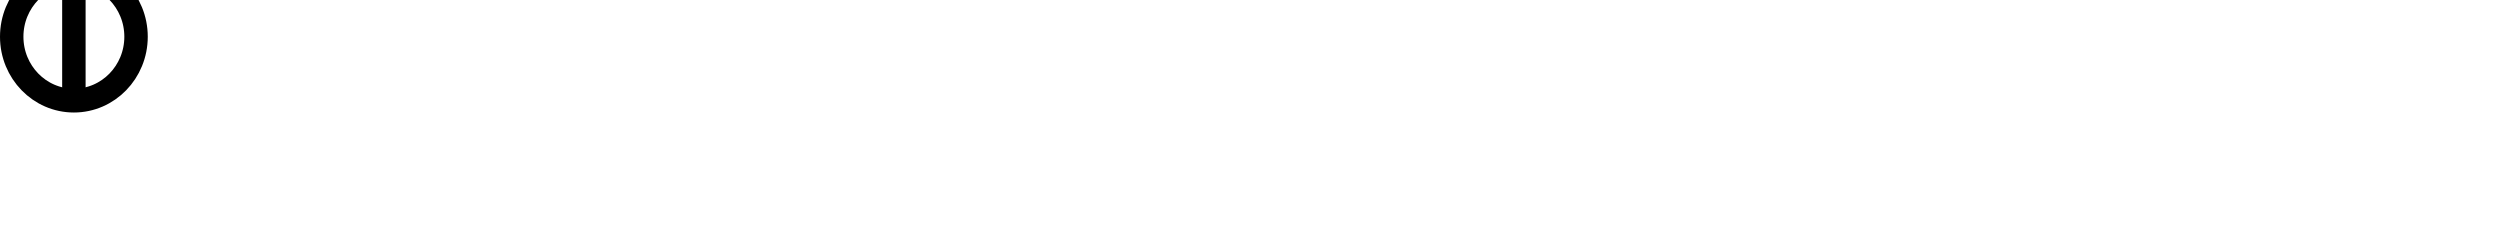
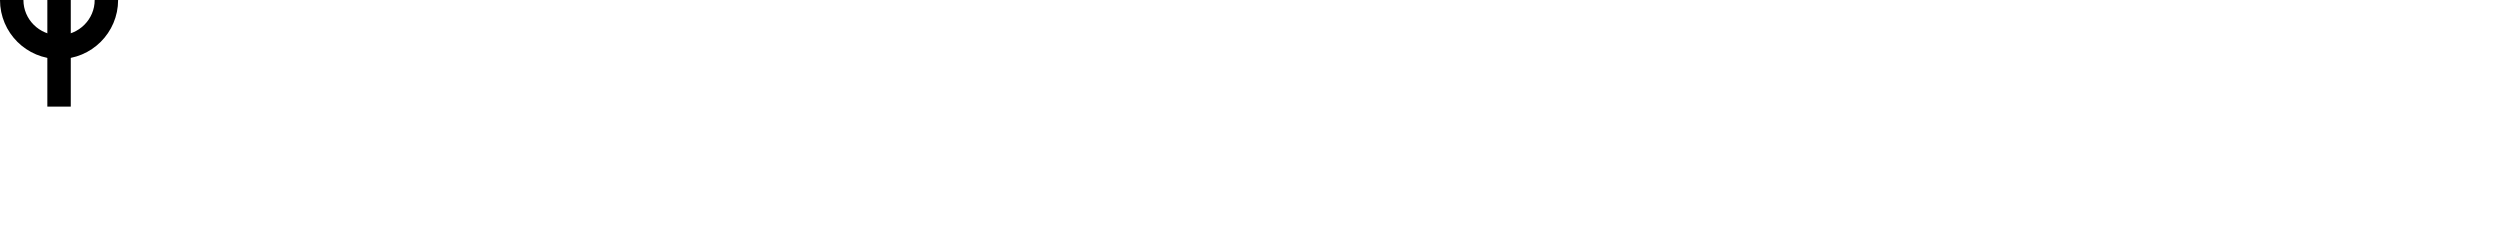
<svg xmlns="http://www.w3.org/2000/svg" width="200" height="20" viewBox="0 0 200 20" version="1.1" id="svg3807">
  <defs id="defs3804" />
  <g id="layer1" transform="translate(0,-291.7083)">
    <g transform="matrix(1.172932,0,0,-0.9520283,-583.8196,-1486.07)" id="g10351" style="stroke-width:1.788;stroke-miterlimit:4;stroke-dasharray:none">
      <g transform="matrix(0.9094024,0,0,1.120415,45.09442,226.1223)" id="g10351-0" style="stroke-width:1.789;stroke-miterlimit:4;stroke-dasharray:none">
        <g id="g2601" transform="matrix(0.8925618,0,0,0.8925266,53.47671,-202.8362)" style="stroke-width:2.005">
          <g transform="matrix(0.9161032,0,0,-0.9078513,101.9969,-4745.411)" id="g14246" style="stroke-width:2.177;stroke-miterlimit:4;stroke-dasharray:none">
            <g transform="matrix(1.222974,0,0,1.234139,-146.3597,738.2648)" id="g14253">
              <g transform="translate(-39.3611,1.9848)" id="g14264" style="stroke-width:1.772;stroke-miterlimit:4;stroke-dasharray:none">
                <g id="g10359-10-8" transform="matrix(1,0,0,-1,-52.73343,-5050.882)" style="stroke-width:1.772;stroke-miterlimit:4;stroke-dasharray:none">
                  <g transform="matrix(1,0,0,-1,9.453375,-5051.509)" id="g14371">
                    <g id="g10364-8-3" transform="matrix(1,0,0,-1,-48.16121,-5051.049)" />
                    <g transform="translate(-27.1658,1.5491)" id="g14427">
                      <g id="g10367-880-7" transform="matrix(1,0,0,-1,-48.16121,-5051.049)" />
                      <g transform="translate(-45.4538,2.7243)" id="g14438">
                        <g id="g10370-7-5" transform="matrix(1,0,0,-1,-48.16121,-5051.049)" />
                        <g transform="translate(-30.4313,0.6037)" id="g14451">
                          <g id="g12601" style="stroke-width:2.605;stroke-miterlimit:4;stroke-dasharray:none" transform="matrix(0.6486516,0,0,0.7128036,230.9036,-908.8502)">
                            <g style="stroke-width:1.48;stroke-miterlimit:4;stroke-dasharray:none" transform="matrix(1.846011,0,0,-1.679871,592.5355,-3070.463)" id="g4509-93-8">
                              <g id="g20055" transform="matrix(0.8002002,0,0,0.8223537,5.468814,10.95793)" style="stroke-width:1.824">
                                <g id="g20314" transform="matrix(0.9998634,0,0,-1,0.00611664,131.9087)" style="stroke-width:1.824">
                                  <g id="g1248" transform="matrix(0.4865709,0,0,0.481358,19.61969,44.79501)" style="stroke-width:3.769;stroke-miterlimit:4;stroke-dasharray:none">
                                    <g id="g1430" transform="translate(2.3996063e-6,2.960855)">
-                                       <path style="fill:none;fill-rule:evenodd;stroke:#000000;stroke-width:3.769;stroke-linecap:butt;stroke-linejoin:miter;stroke-miterlimit:4;stroke-dasharray:none;stroke-opacity:1" d="M 40.482,47.033 A 10.002,10.109 0 0 0 50.484,57.142 10.002,10.109 0 0 0 60.486,47.033 10.002,10.109 0 0 0 50.484,36.924 10.002,10.109 0 0 0 40.482,47.033 Z" id="path3355-6-3-5-0-0-81" />
-                                       <path style="fill:none;fill-rule:evenodd;stroke:#000000;stroke-width:3.769;stroke-linecap:butt;stroke-linejoin:miter;stroke-miterlimit:4;stroke-dasharray:none;stroke-opacity:1" d="m 50.484,23.42 v 33.738" id="path4186-6-7-94-7-8-3-4-9-67-3-99-3-2" />
+                                       <g id="g1025" transform="translate(-2.385111,0.9342485)">
+                                         <path style="fill:none;fill-rule:evenodd;stroke:#000000;stroke-width:3.769;stroke-linecap:butt;stroke-linejoin:miter;stroke-miterlimit:4;stroke-dasharray:none;stroke-opacity:1" d="m 42.867,40.289 a 7.617,7.46 0 0 0 7.617,7.46 7.617,7.46 0 0 0 7.617,-7.46 7.617,7.46 0 0 0 -7.617,-7.46 7.617,7.46 0 0 0 -7.617,7.46 z" id="path3355-6-3-5-0-0-81" />
+                                         <path style="fill:none;fill-rule:evenodd;stroke:#000000;stroke-width:3.769;stroke-linecap:butt;stroke-linejoin:miter;stroke-miterlimit:4;stroke-dasharray:none;stroke-opacity:1" d="m 50.484,23.42 v 33.738" id="path4186-6-7-94-7-8-3-4-9-67-3-99-3-2" />
+                                       </g>
                                    </g>
                                  </g>
                                </g>
                              </g>
                            </g>
                          </g>
                        </g>
                      </g>
                    </g>
                  </g>
                </g>
              </g>
            </g>
          </g>
        </g>
      </g>
    </g>
  </g>
</svg>
